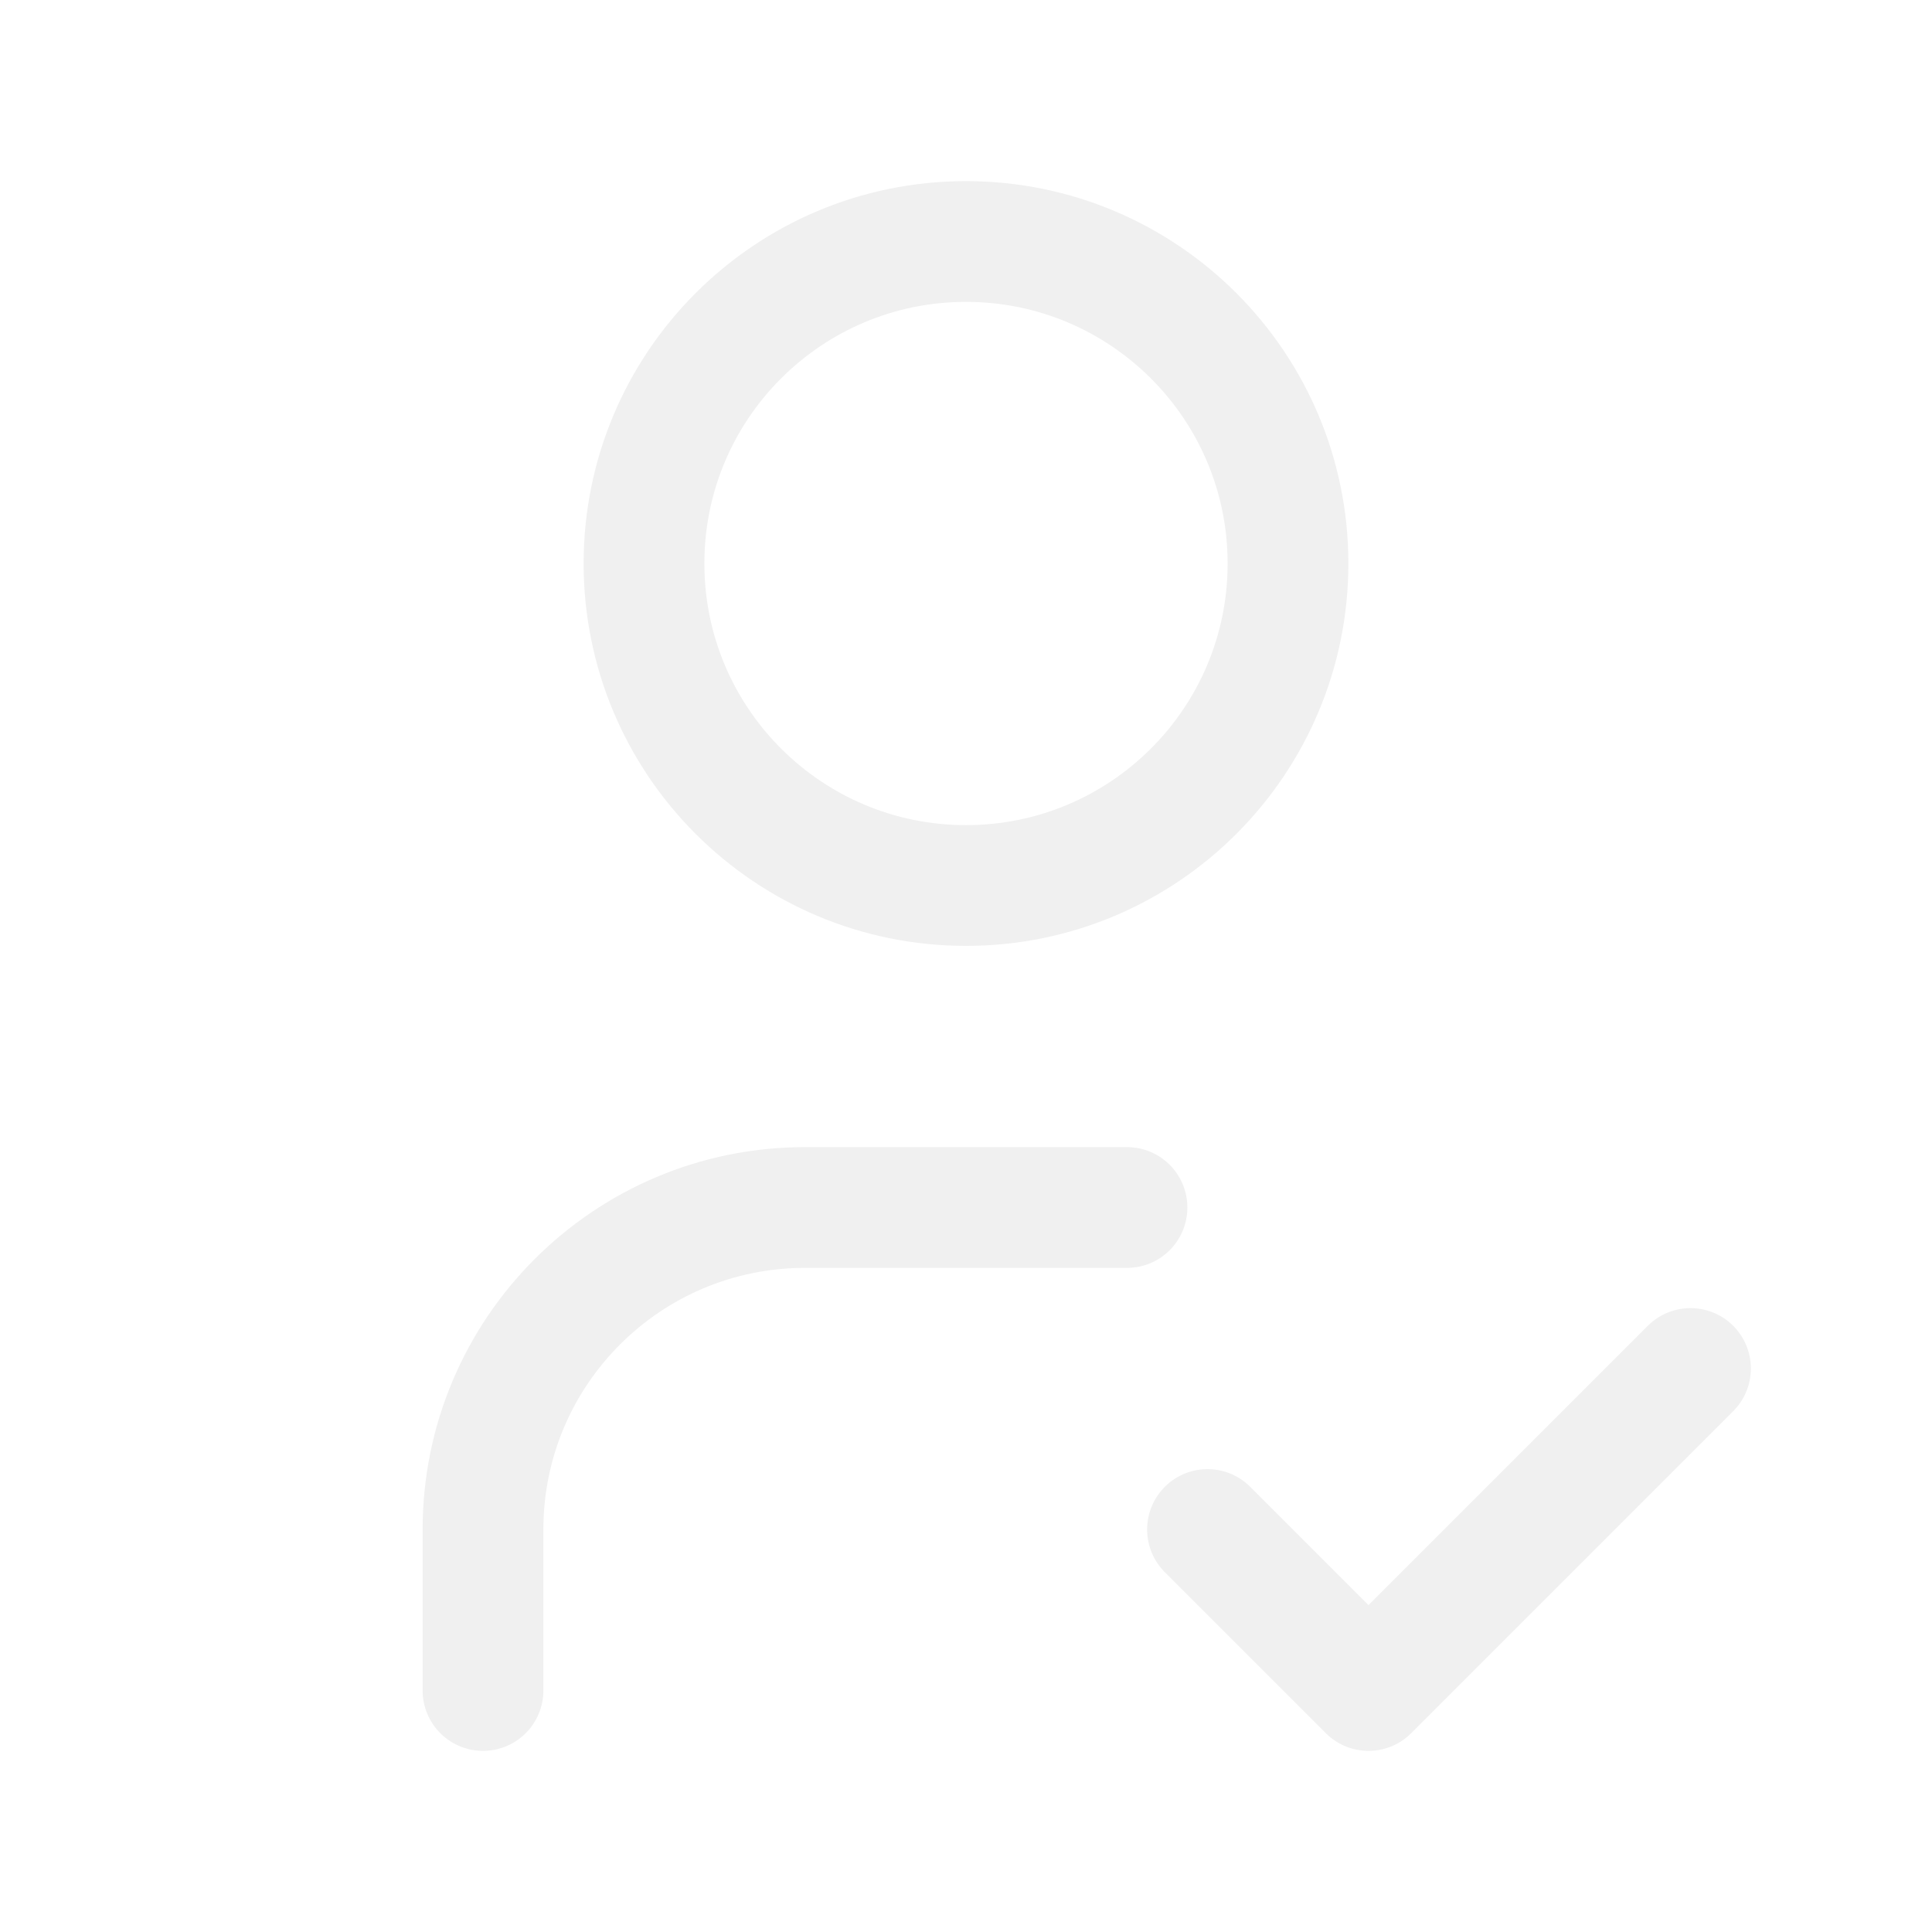
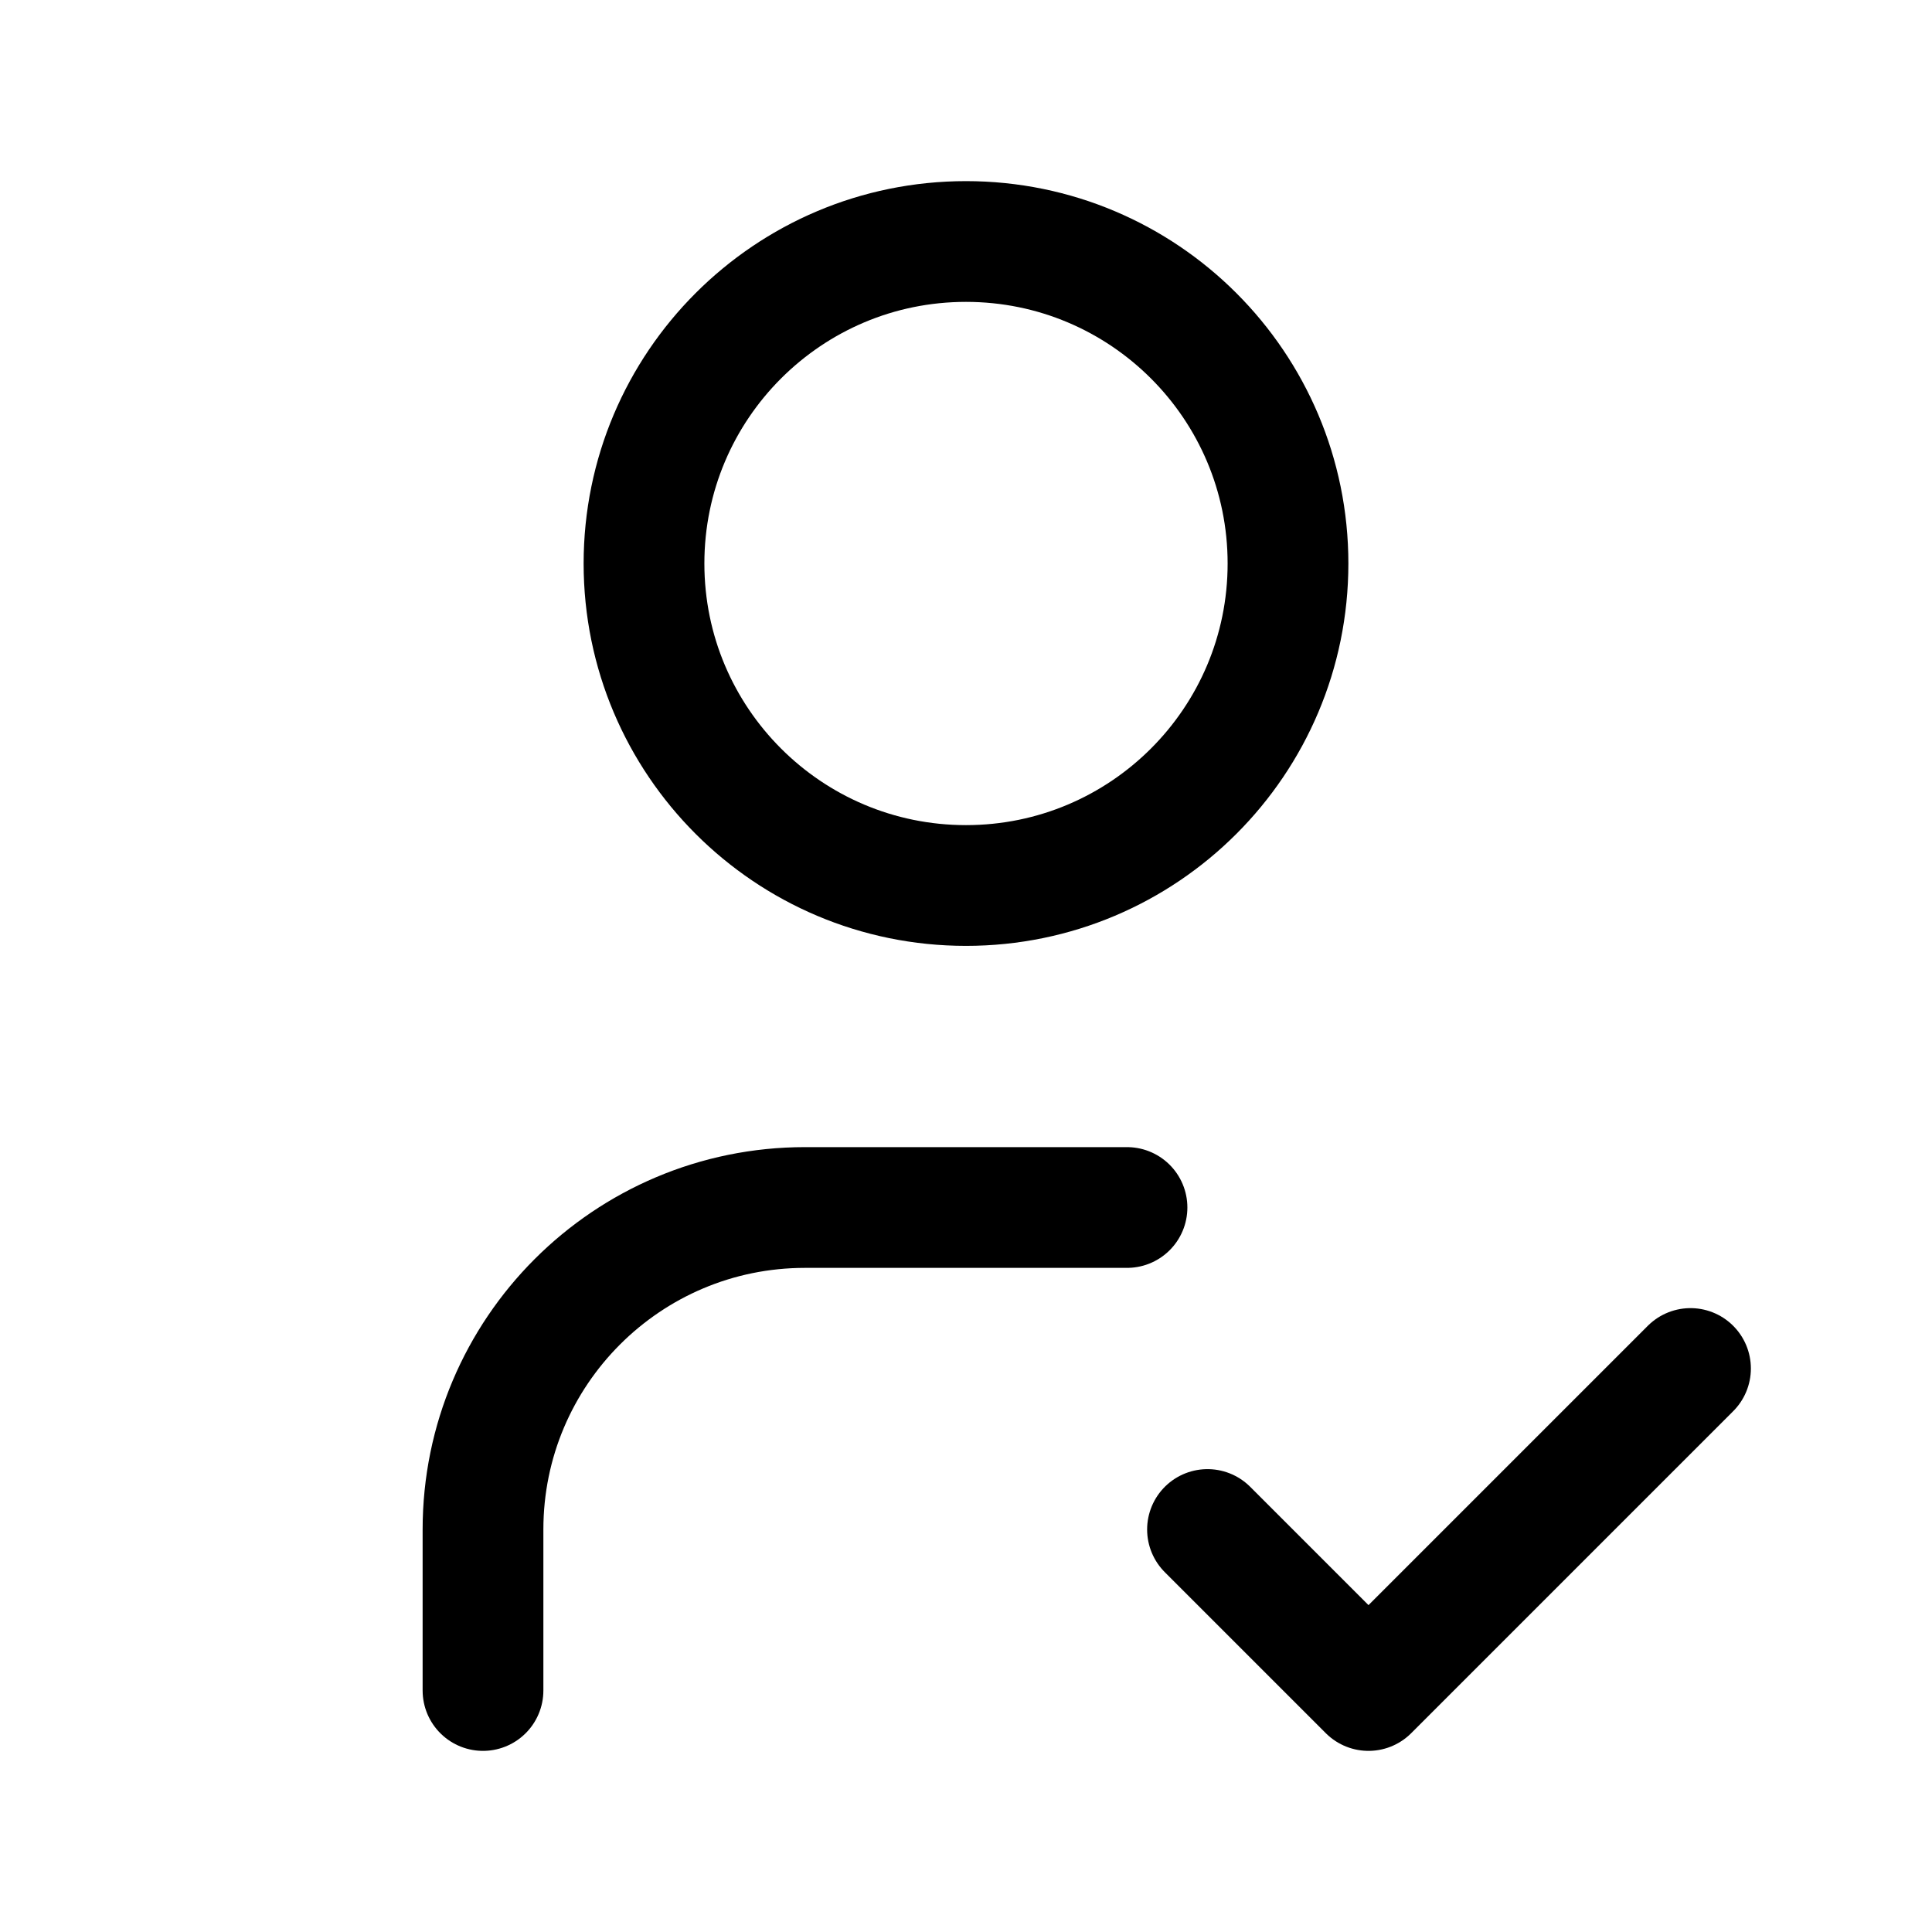
- <svg xmlns="http://www.w3.org/2000/svg" class="icon icon-tabler icon-tabler-user-check" width="32" height="32" viewBox="0 0 24 24" stroke-width="1.5" stroke="#f0f0f0" fill="none" stroke-linecap="round" stroke-linejoin="round">
+ <svg xmlns="http://www.w3.org/2000/svg" class="icon icon-tabler icon-tabler-user-check" width="32" height="32" viewBox="0 0 24 24" stroke-width="1.5" stroke="#000" fill="none" stroke-linecap="round" stroke-linejoin="round">
  <path stroke="none" d="M0 0h24v24H0z" fill="none" />
  <path d="M8 7a4 4 0 1 0 8 0a4 4 0 0 0 -8 0" />
  <path d="M6 21v-2a4 4 0 0 1 4 -4h4" />
  <path d="M15 19l2 2l4 -4" />
</svg>
